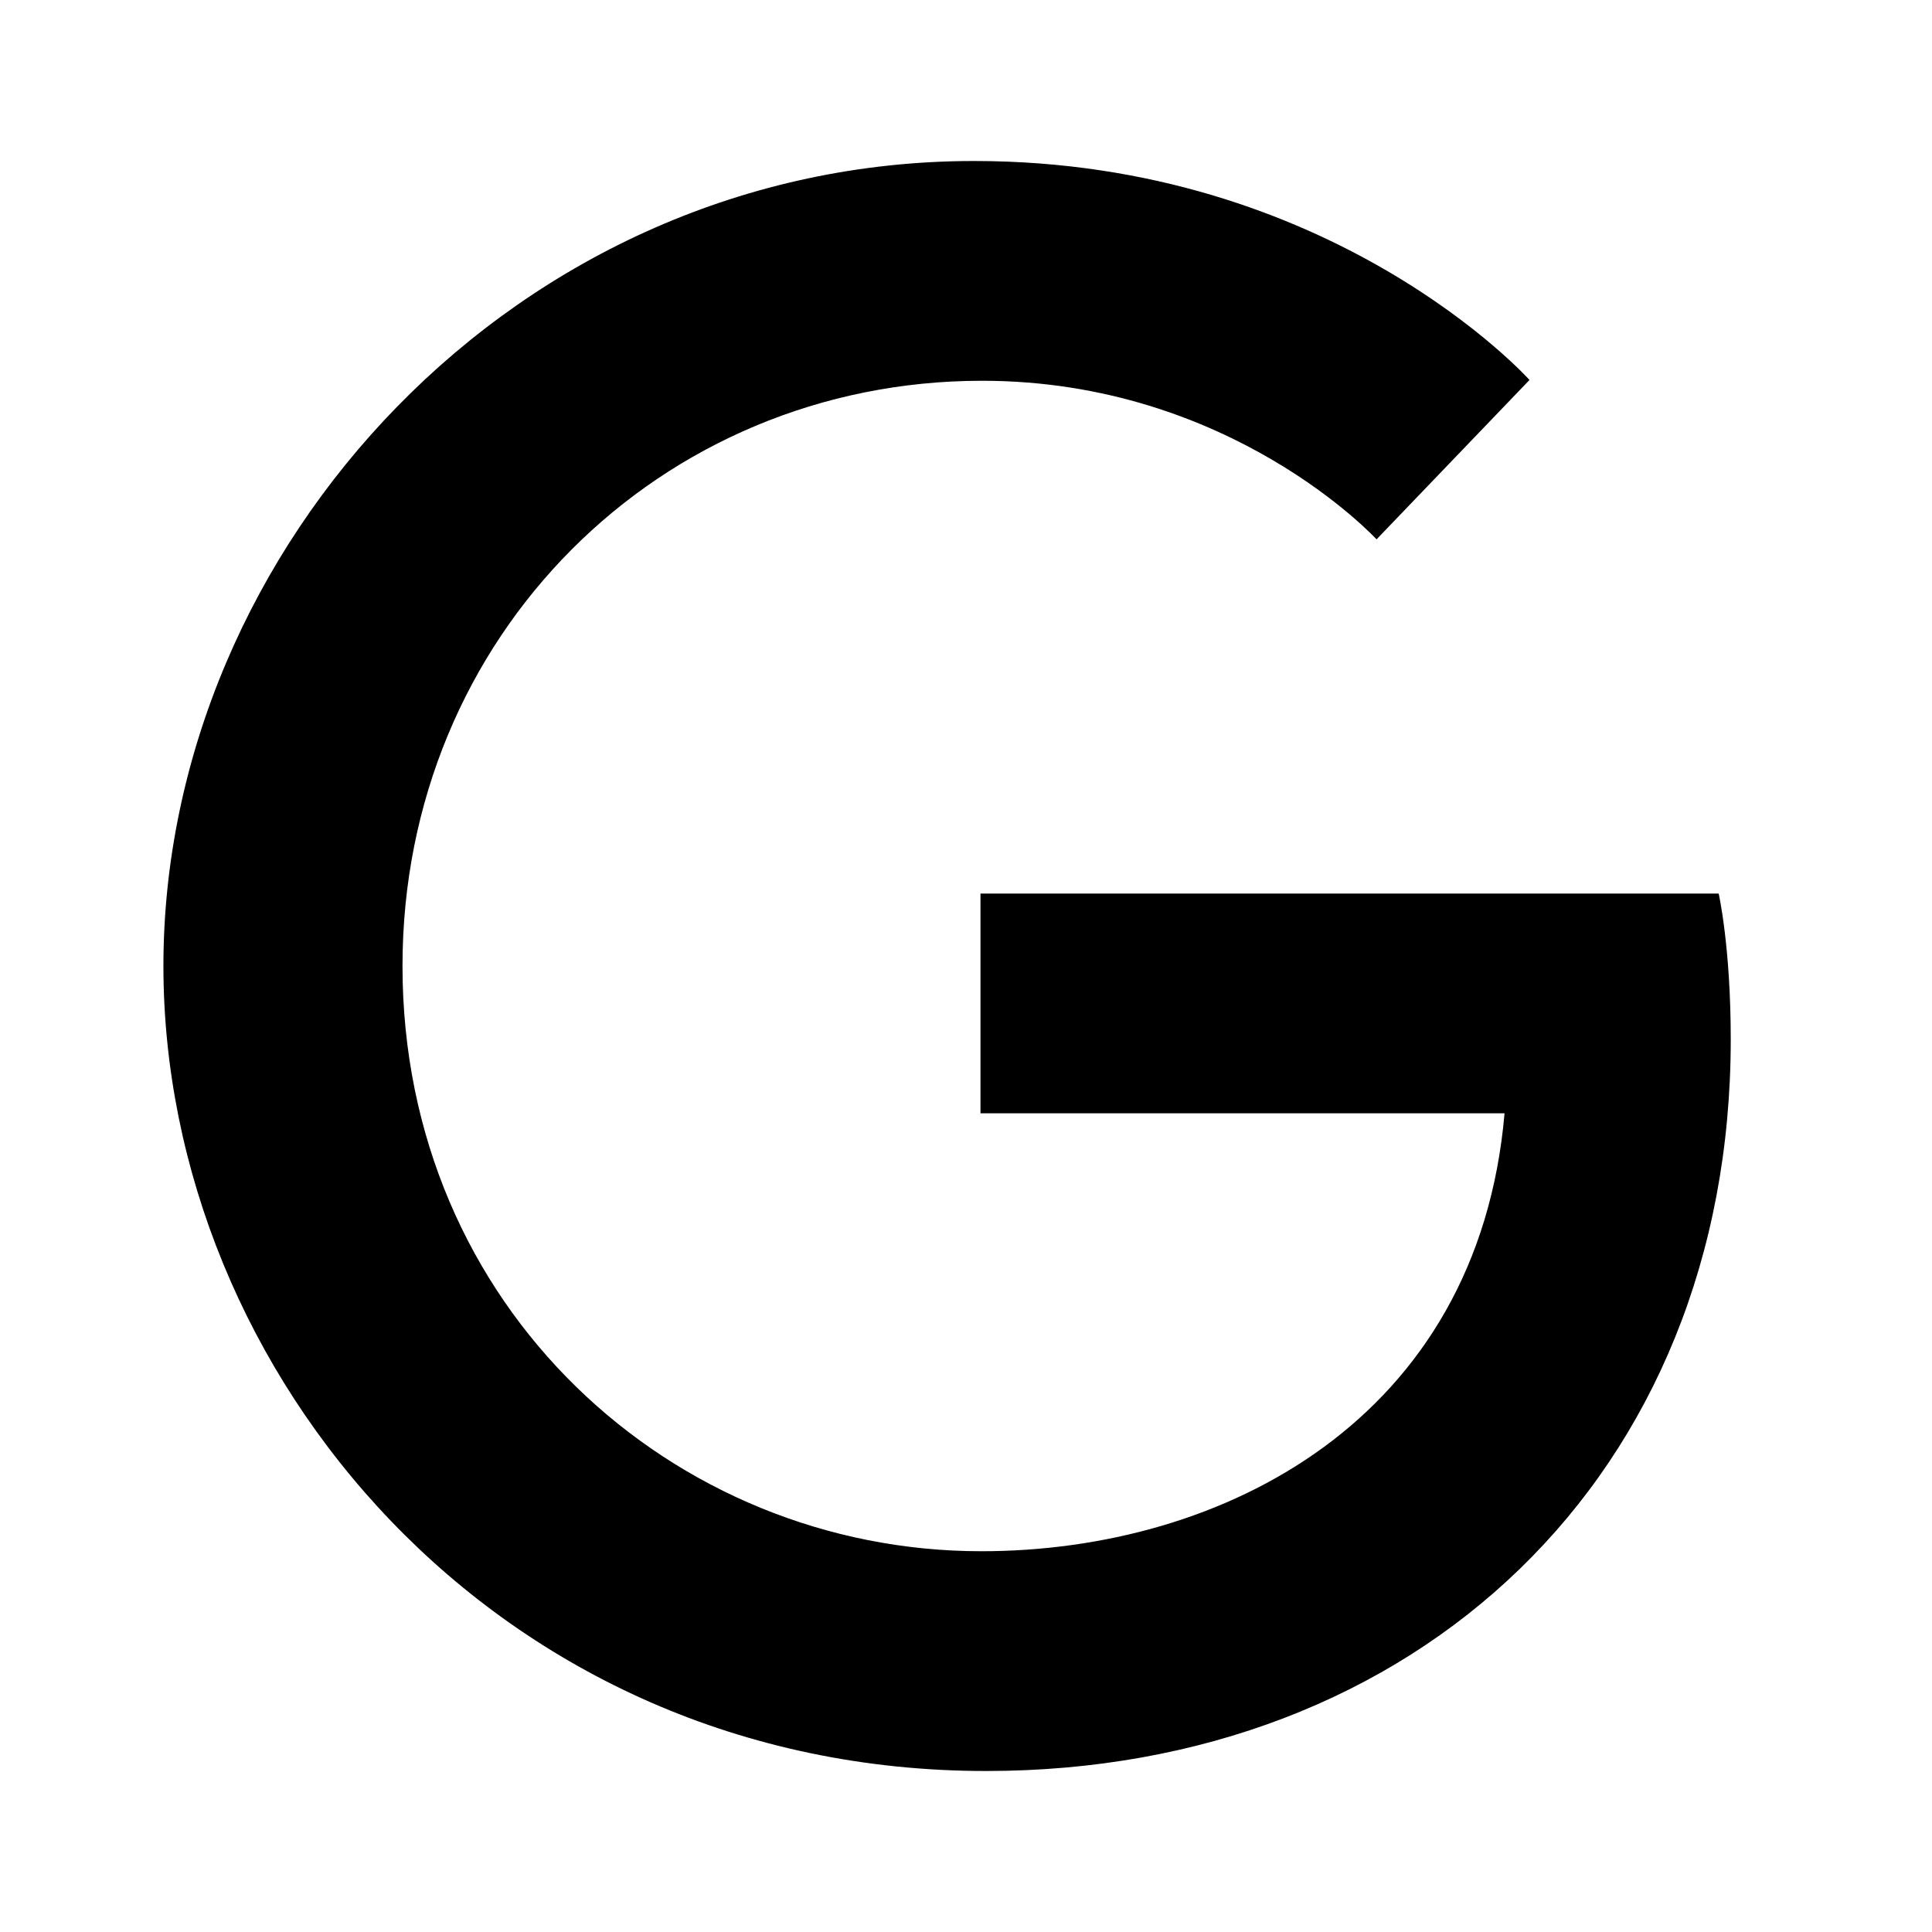
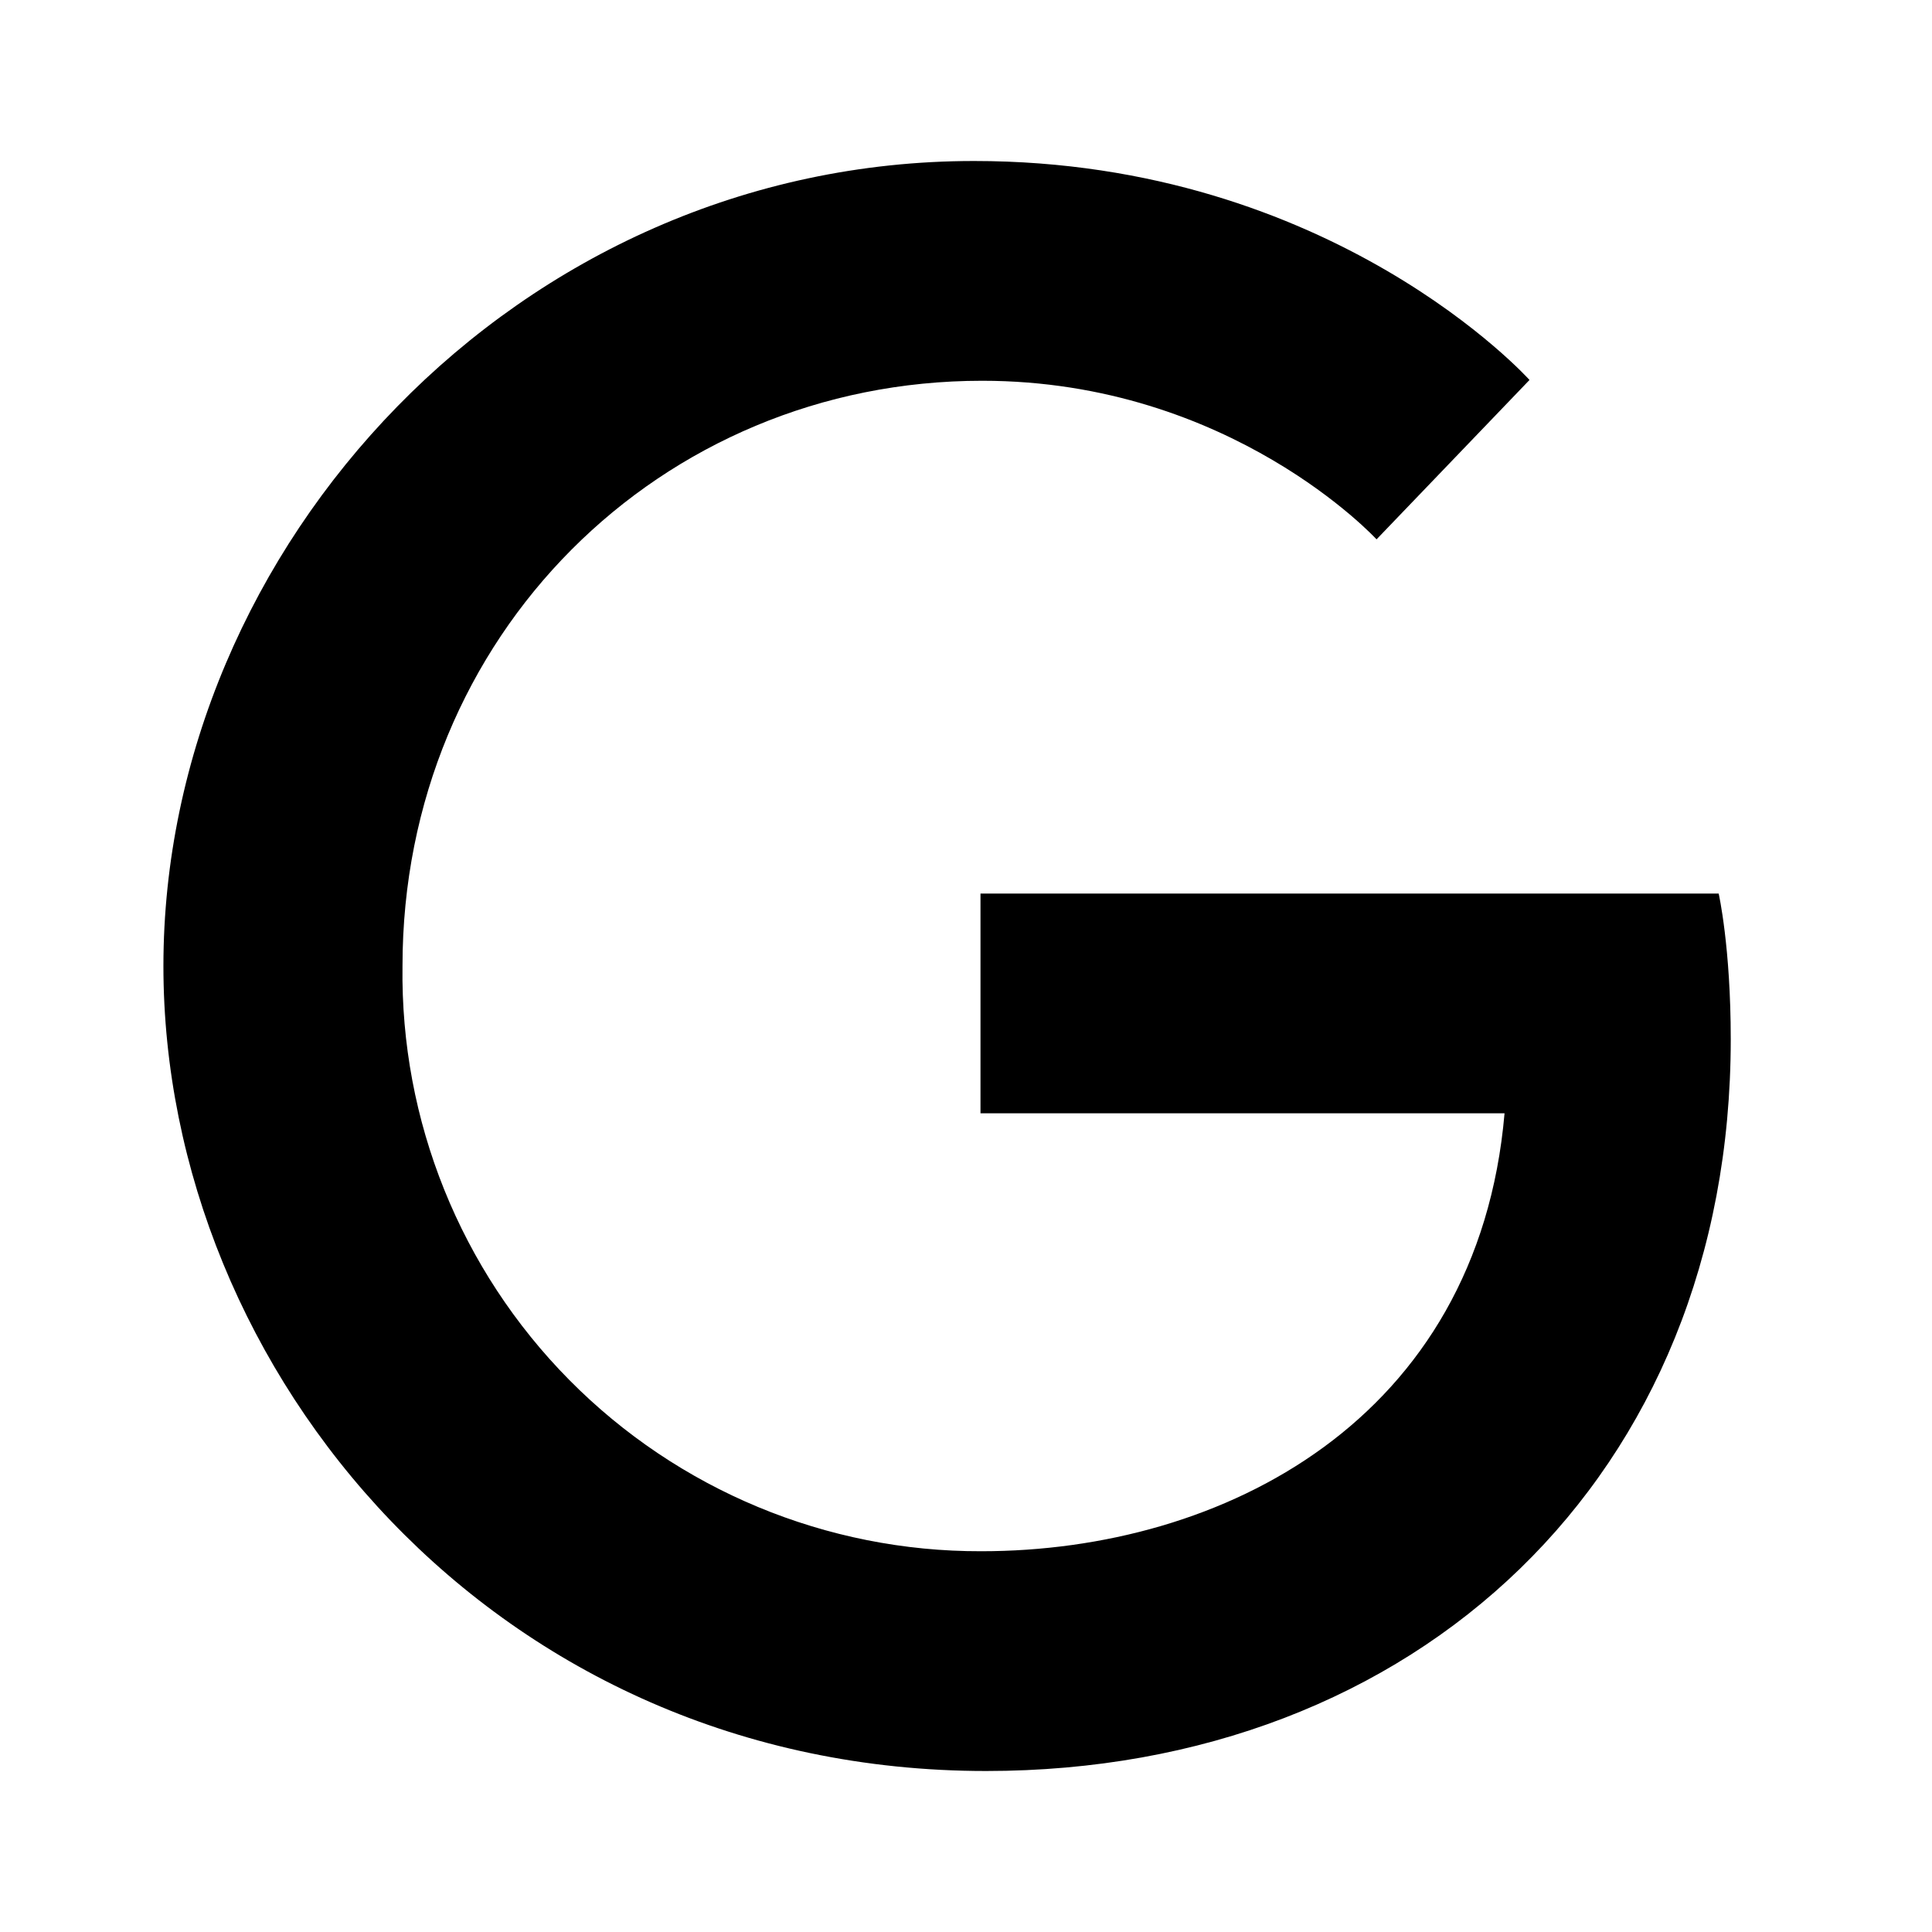
- <svg xmlns="http://www.w3.org/2000/svg" version="1.1" width="24" height="24" viewBox="0 0 24 24">
-   <path d="M21.35,11.1H12.18V13.83H18.69C18.36,17.64 15.19,19.27 12.19,19.27C8.36,19.27 5,16.25 5,12C5,7.9 8.2,4.73 12.2,4.73C15.29,4.73 17.1,6.7 17.1,6.7L19,4.72C19,4.72 16.56,2 12.1,2C6.42,2 2.03,6.8 2.03,12C2.03,17.05 6.16,22 12.25,22C17.6,22 21.5,18.33 21.5,12.91C21.5,11.76 21.35,11.1 21.35,11.1V11.1Z" />
+ <svg xmlns="http://www.w3.org/2000/svg" width="24" height="24">
+   <path d="M21.35 11.1h-9.17v2.73h6.51c-.33 3.81-3.5 5.44-6.5 5.44A7.17 7.17 0 015 12c0-4.1 3.2-7.27 7.2-7.27 3.09 0 4.9 1.97 4.9 1.97L19 4.72S16.56 2 12.1 2C6.42 2 2.03 6.8 2.03 12c0 5.05 4.13 10 10.22 10 5.35 0 9.25-3.67 9.25-9.09 0-1.15-.15-1.81-.15-1.81z" />
</svg>
